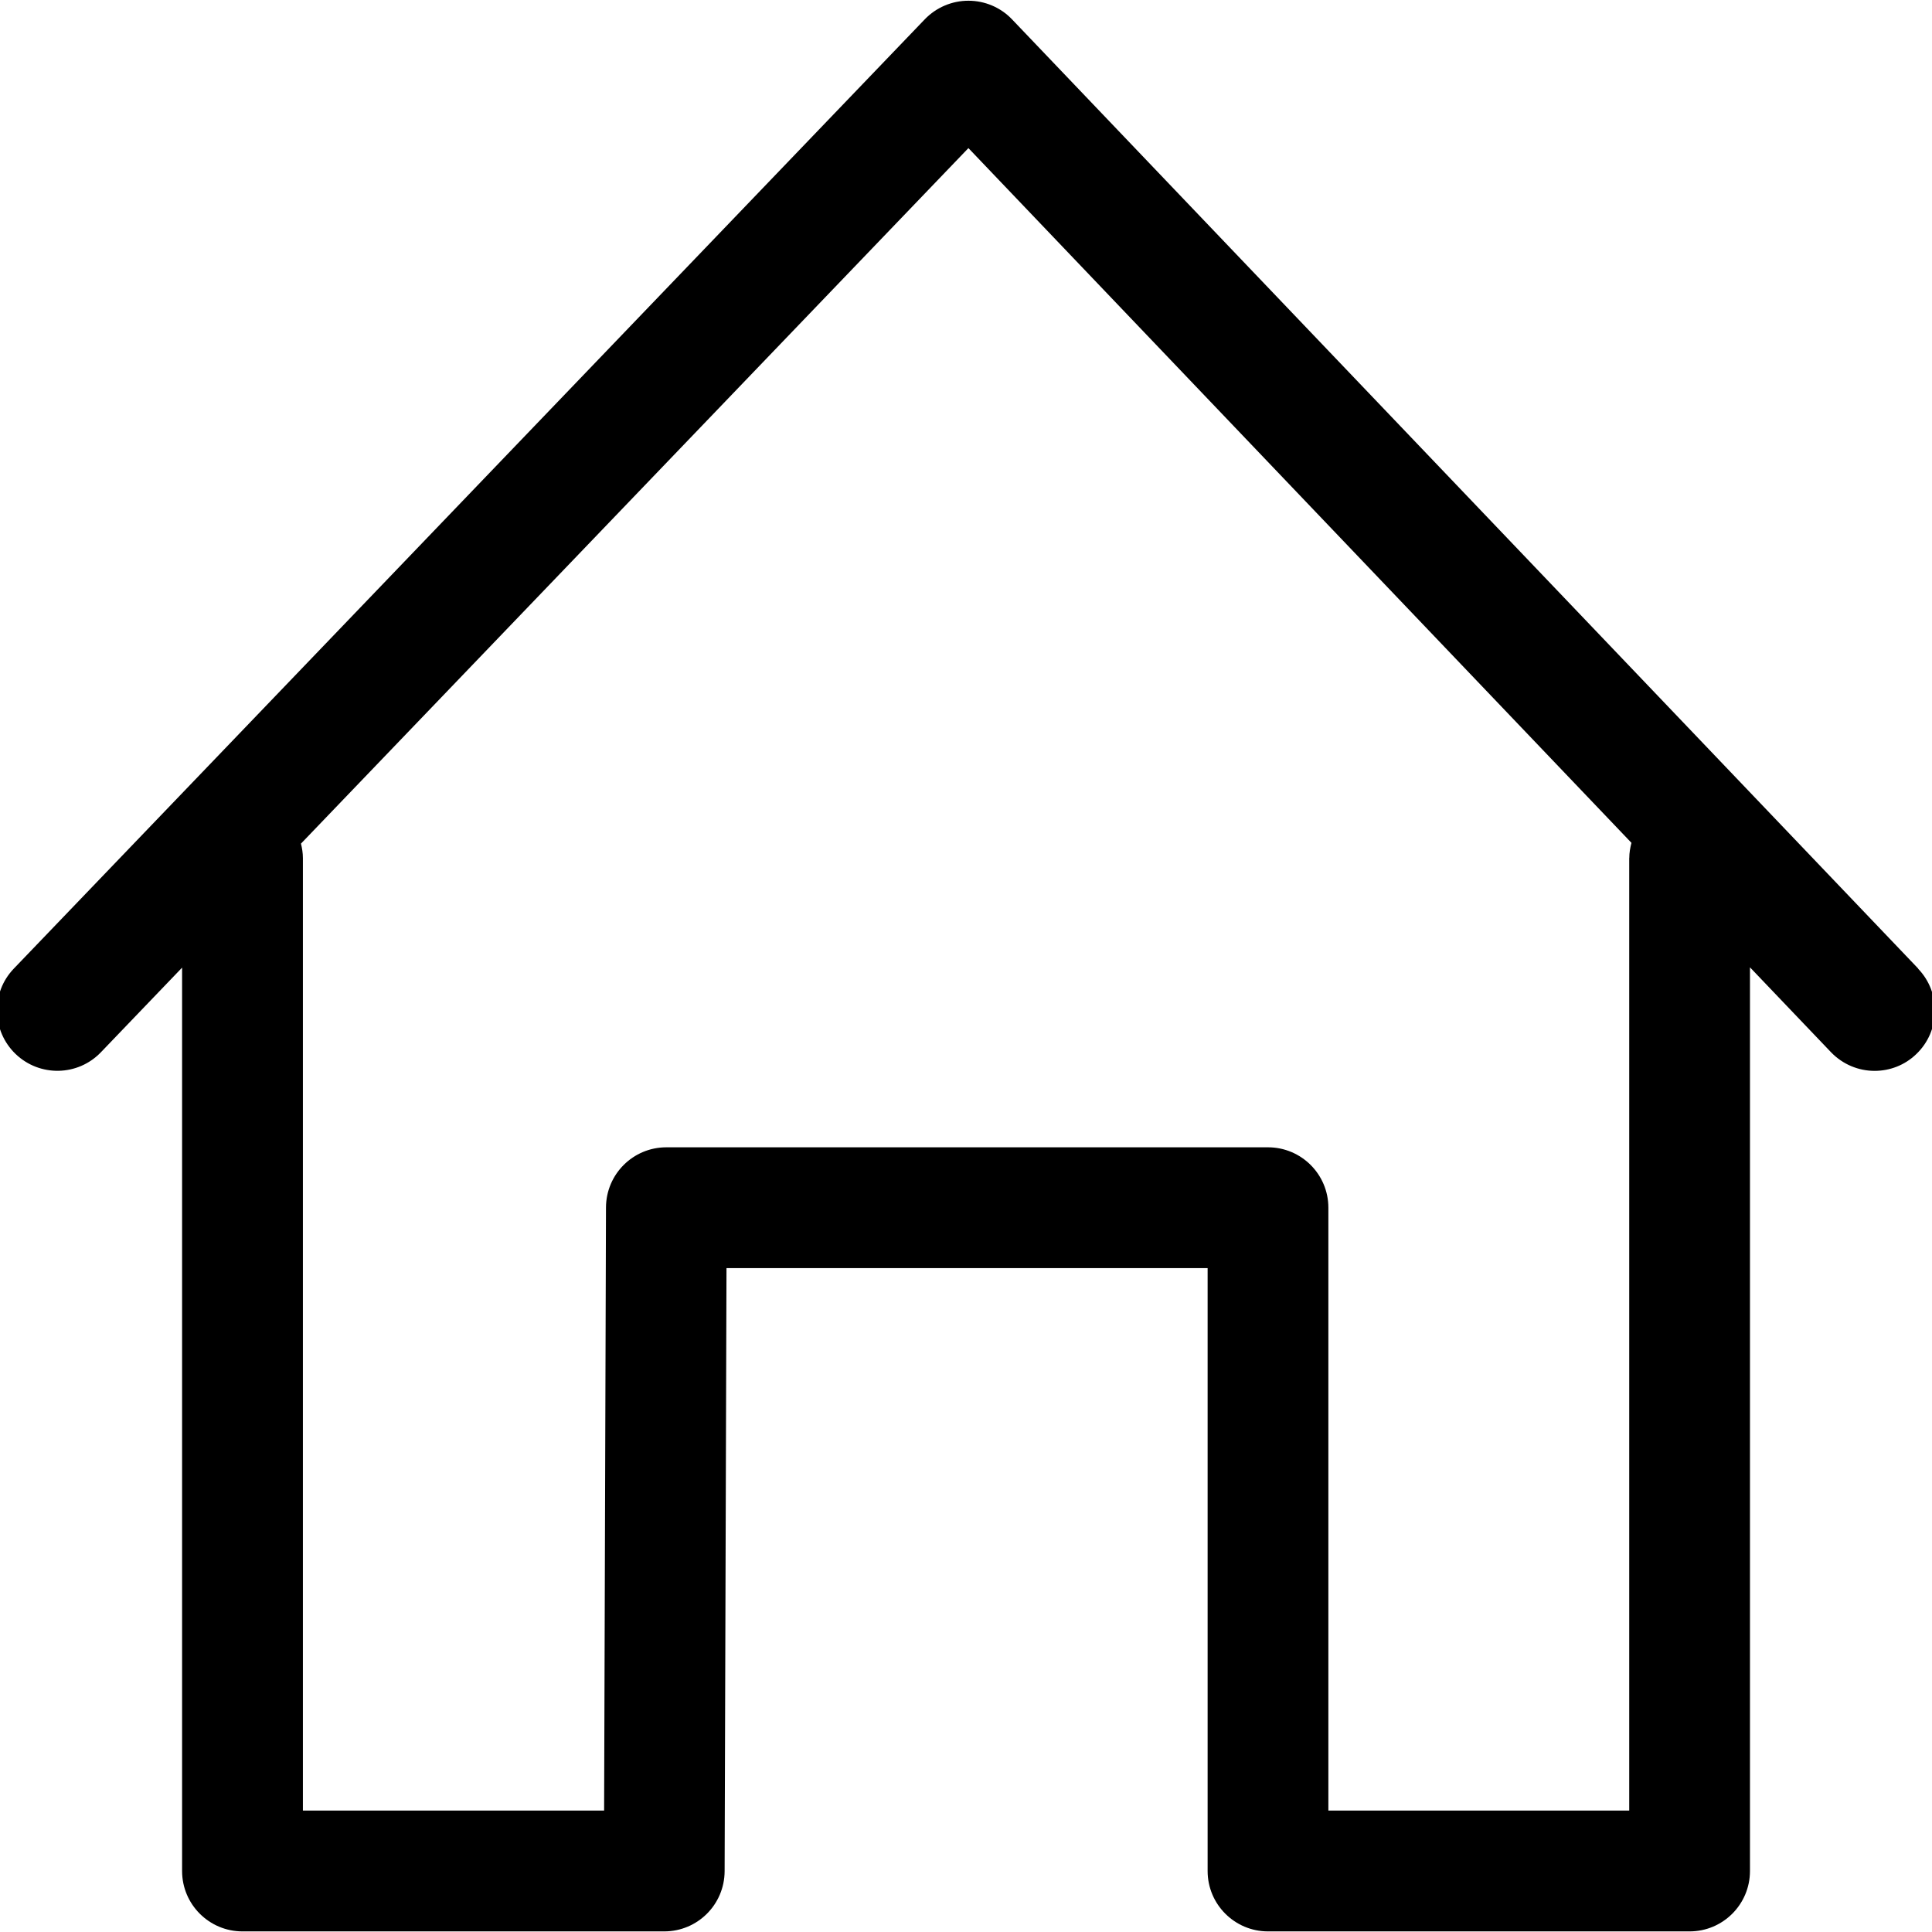
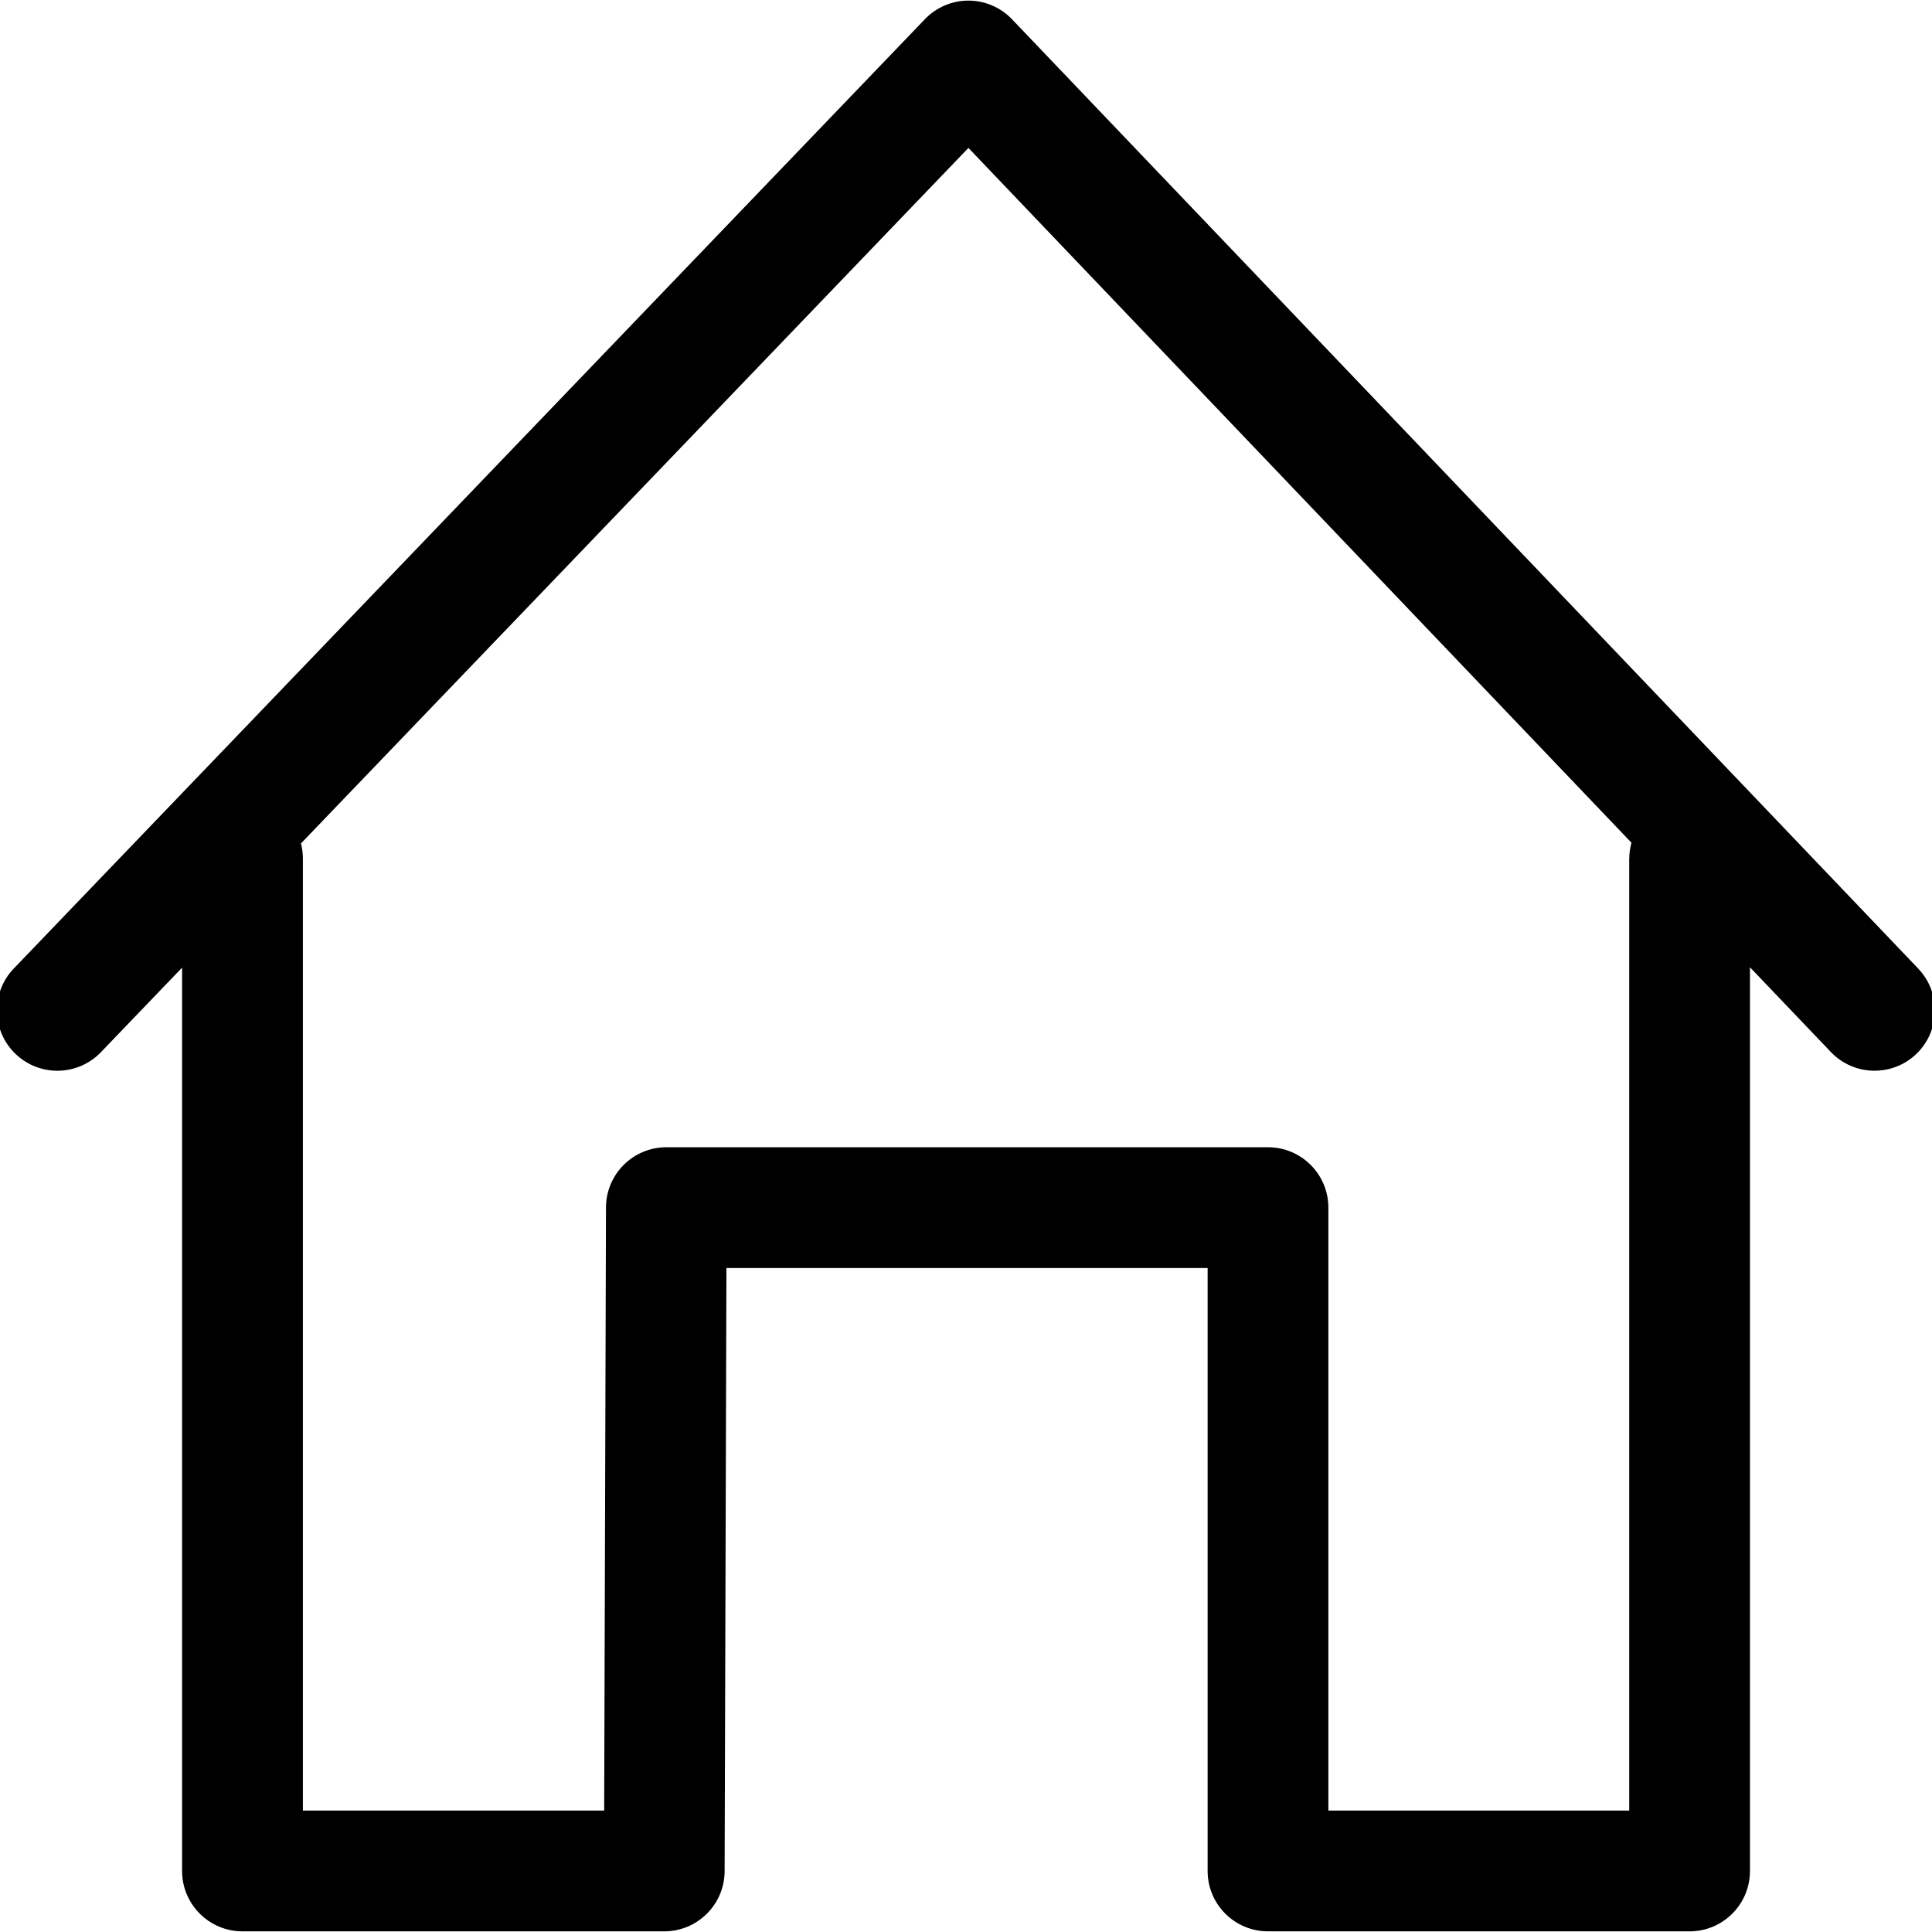
- <svg xmlns="http://www.w3.org/2000/svg" version="1.1" width="32" height="32" viewBox="0 0 32 32">
-   <path fill="#000000" d="M31.772 16.043l-15.011-15.724c-0.189-0.197-0.449-0.307-0.721-0.307s-0.533 0.111-0.722 0.307l-15.089 15.724c-0.383 0.398-0.369 1.031 0.029 1.414 0.398 0.382 1.031 0.371 1.414-0.029l1.344-1.401v14.963c0 0.552 0.448 1 1 1h6.986c0.551 0 0.998-0.445 1-0.997l0.031-9.989h7.969v9.986c0 0.552 0.448 1 1 1h6.983c0.552 0 1-0.448 1-1v-14.968l1.343 1.407c0.197 0.204 0.459 0.308 0.721 0.308 0.249 0 0.499-0.092 0.692-0.279 0.398-0.382 0.411-1.015 0.029-1.413zM26.985 14.213v15.776h-4.983v-9.986c0-0.552-0.448-1-1-1h-9.965c-0.551 0-0.998 0.445-1 0.997l-0.031 9.989h-4.989v-15.777c0-0.082-0.013-0.162-0.032-0.239l11.055-11.52 10.982 11.507c-0.021 0.081-0.036 0.165-0.036 0.252z" />
+ <svg xmlns="http://www.w3.org/2000/svg" width="32" height="32" viewBox="-404 579.55 32 32">
+   <path d="M-372.228 595.593l-15.01-15.724a.998.998 0 0 0-1.444 0l-15.09 15.723a1 1 0 1 0 1.444 1.385l1.344-1.4v14.962a1 1 0 0 0 1 1h6.986a1 1 0 0 0 1-.997l.03-9.99h7.97v9.987a1 1 0 0 0 1 1h6.983a1 1 0 0 0 1-1v-14.968l1.343 1.407a1 1 0 0 0 1.413.028 1 1 0 0 0 .03-1.413l.002-.002zm-4.787-1.83v15.776h-4.983v-9.987a1 1 0 0 0-1-1h-9.965a1 1 0 0 0-1 .997l-.03 9.99h-4.99V593.76a.998.998 0 0 0-.032-.24l11.055-11.52 10.982 11.508c-.02.08-.036.165-.036.252z" />
</svg>
